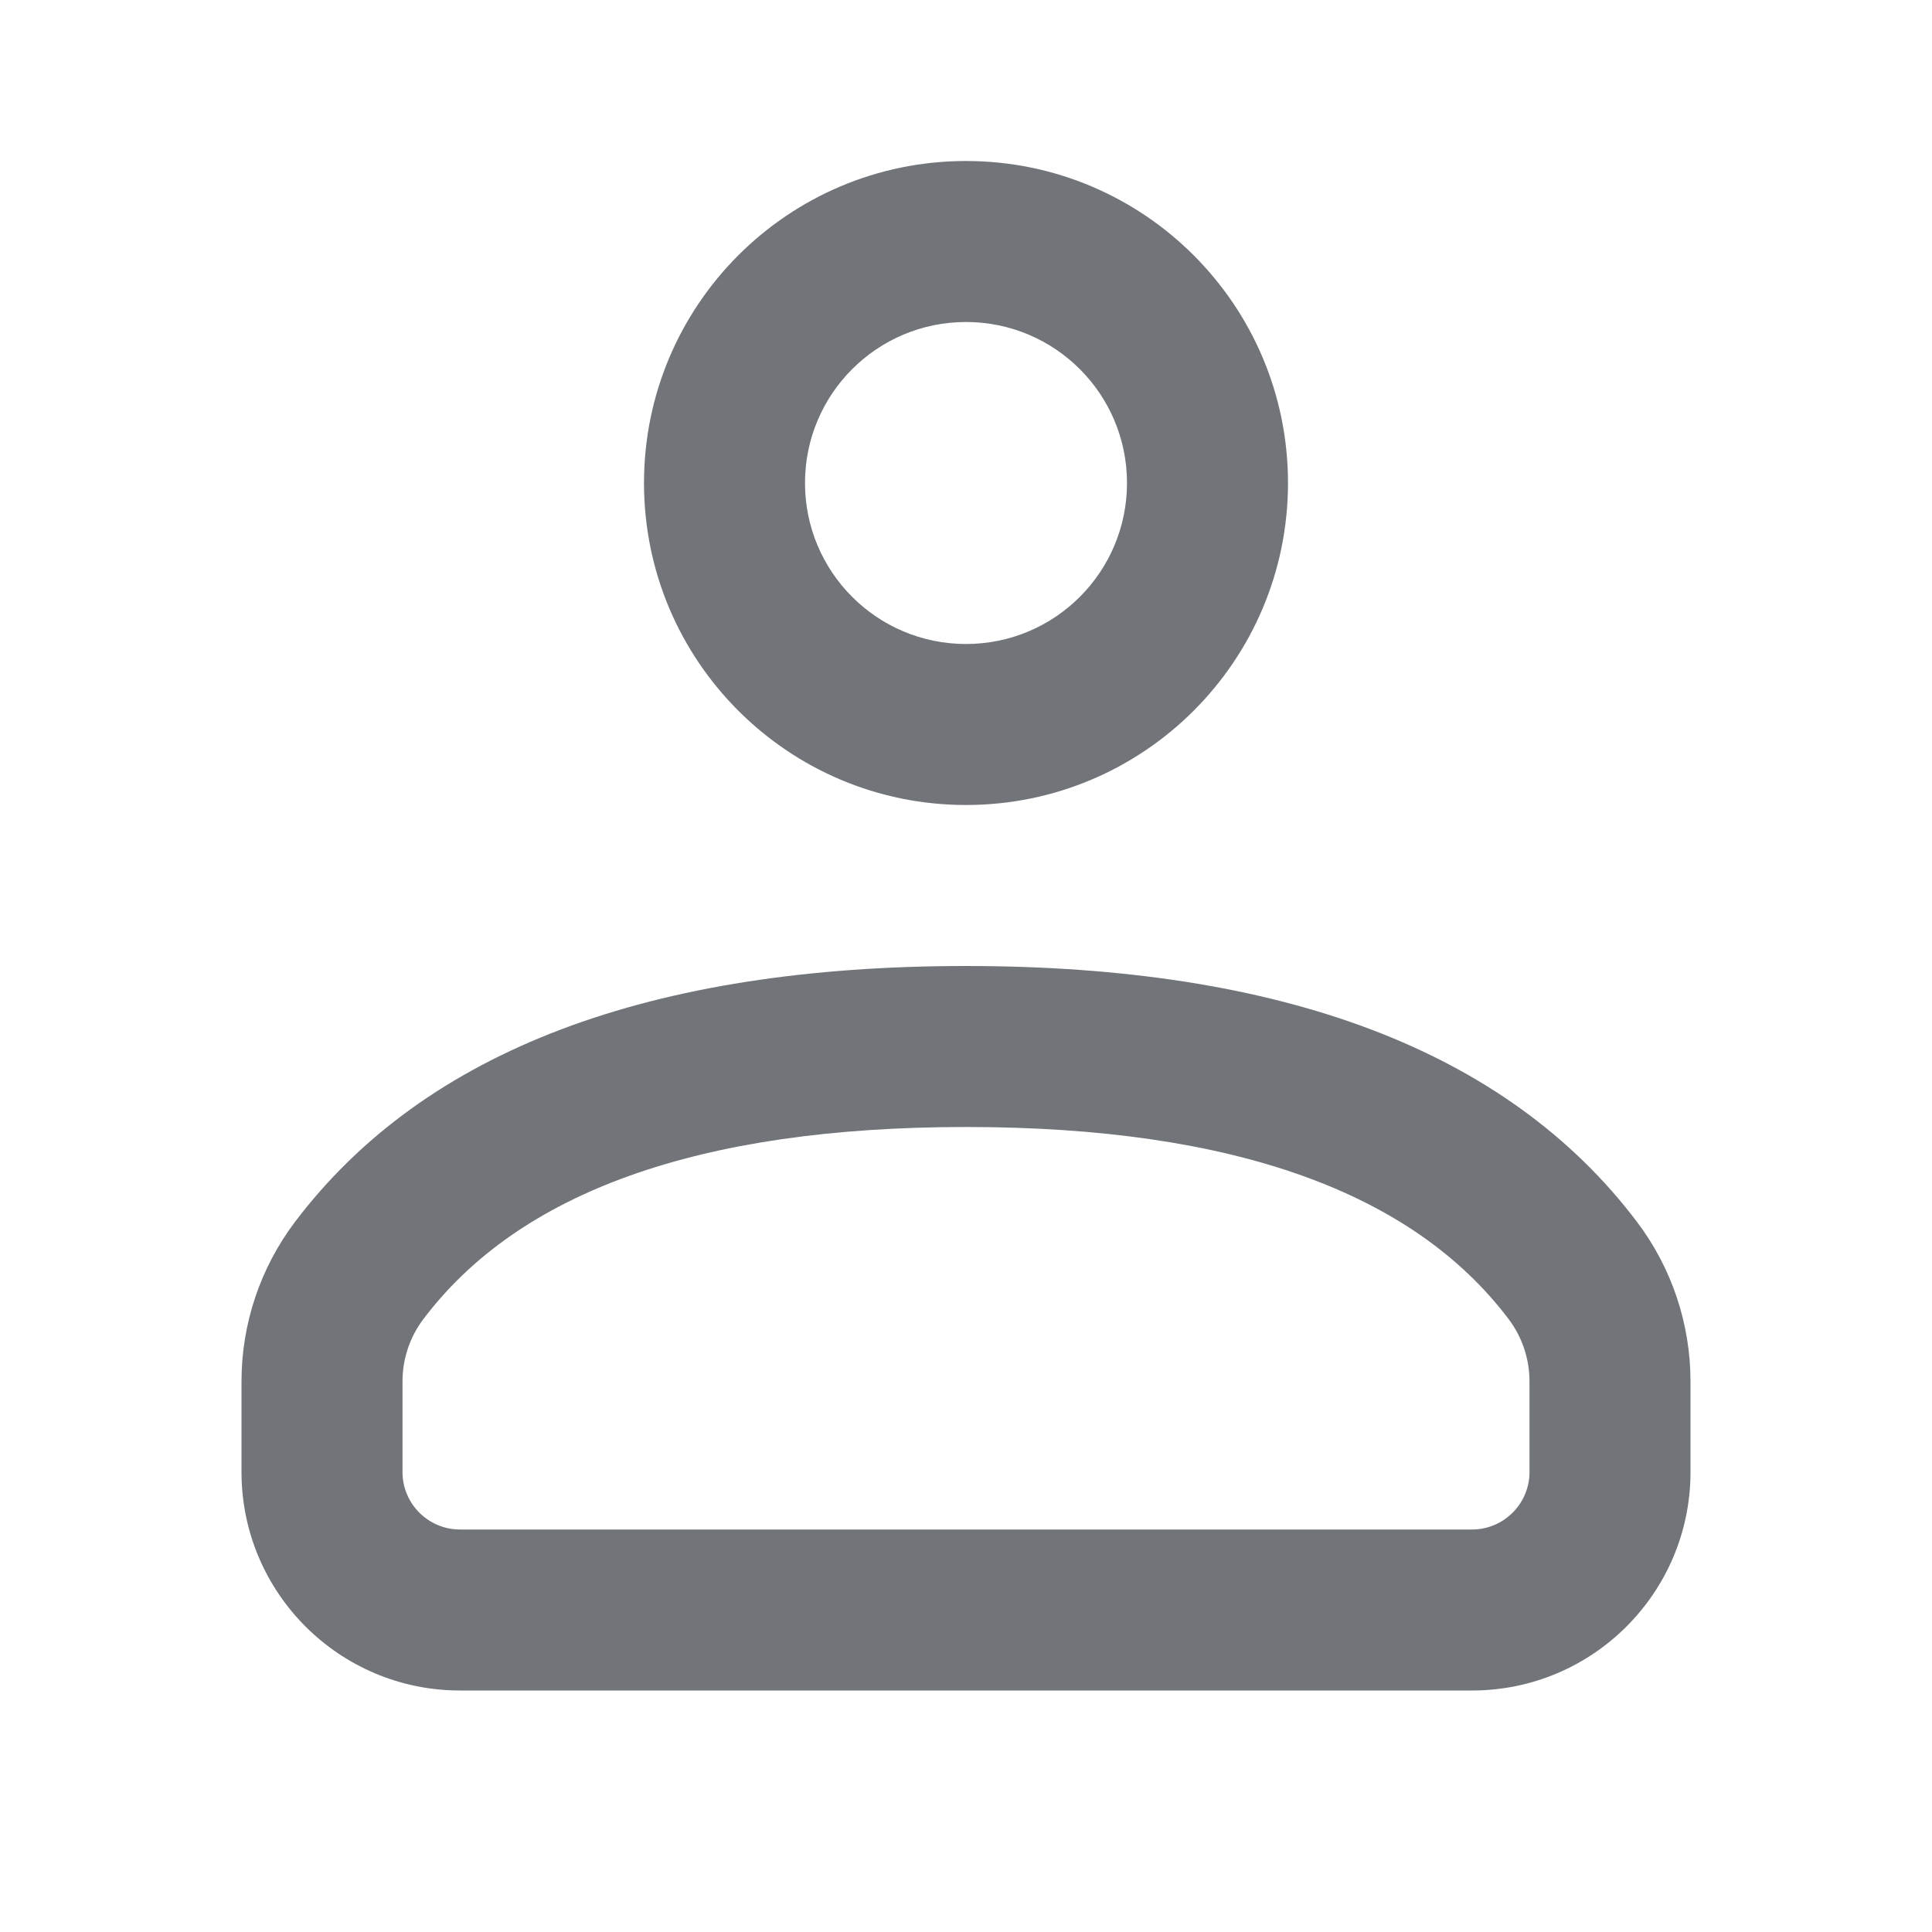
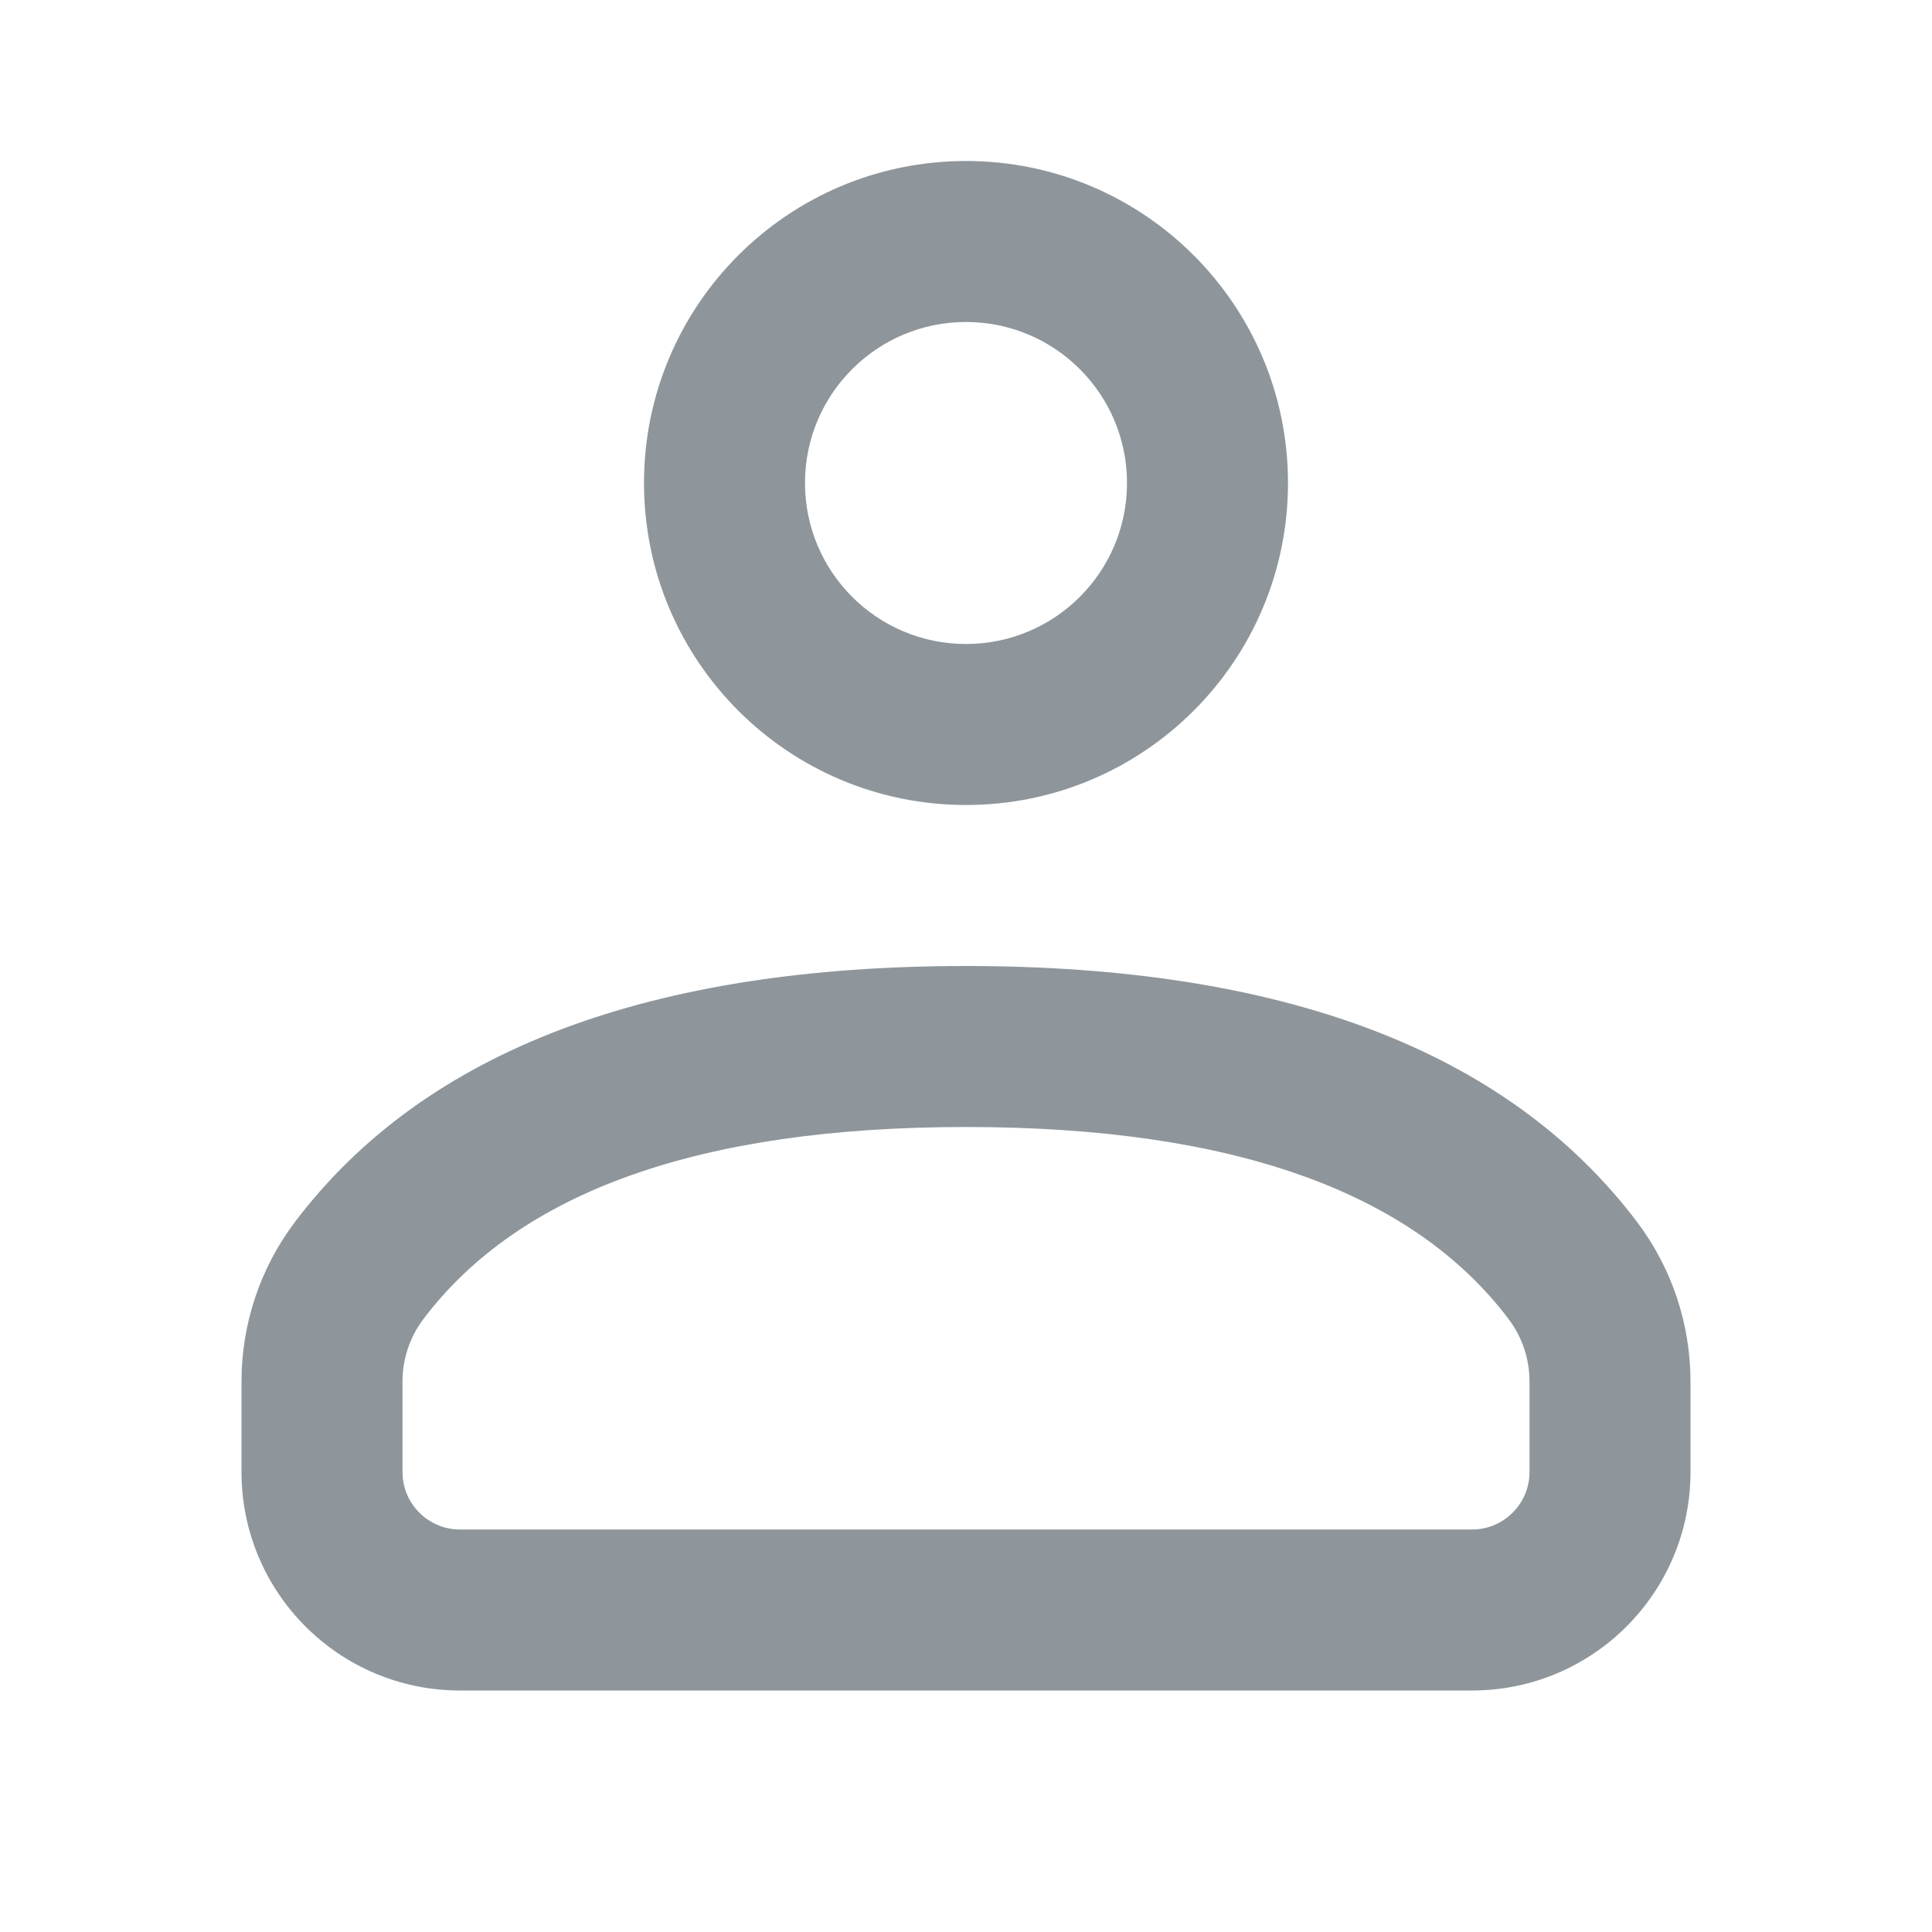
<svg xmlns="http://www.w3.org/2000/svg" width="36" height="36" viewBox="0 0 36 36">
  <g fill="none" fill-rule="evenodd">
    <polygon points="0 0 36 0 36 36 0 36" />
-     <path fill="#717579" fill-rule="nonzero" d="M18,18 C23.861,18 28.073,19.555 30.503,22.768 C31.15,23.624 31.5,24.668 31.5,25.741 L31.5,27.429 C31.5,29.677 29.677,31.5 27.429,31.5 L8.571,31.5 C6.323,31.5 4.5,29.677 4.5,27.429 L4.5,25.741 C4.5,24.668 4.85,23.624 5.497,22.768 C7.927,19.555 12.139,18 18,18 Z M18,21 C12.993,21 9.667,22.227 7.89,24.578 C7.637,24.912 7.5,25.321 7.5,25.741 L7.5,27.429 C7.5,28.02 7.98,28.5 8.571,28.5 L27.429,28.5 C28.02,28.5 28.5,28.02 28.5,27.429 L28.5,25.741 C28.5,25.321 28.363,24.912 28.11,24.578 C26.333,22.227 23.007,21 18,21 Z M18,3 C21.314,3 24,5.686 24,9 C24,12.314 21.314,15 18,15 C14.686,15 12,12.314 12,9 C12,5.686 14.686,3 18,3 Z M18,6 C16.343,6 15,7.343 15,9 C15,10.657 16.343,12 18,12 C19.657,12 21,10.657 21,9 C21,7.343 19.657,6 18,6 Z" />
+     <path fill="#8E969B" fill-rule="nonzero" d="M18,18 C23.861,18 28.073,19.555 30.503,22.768 C31.15,23.624 31.5,24.668 31.5,25.741 L31.5,27.429 C31.5,29.677 29.677,31.5 27.429,31.5 L8.571,31.5 C6.323,31.5 4.5,29.677 4.5,27.429 L4.5,25.741 C4.5,24.668 4.85,23.624 5.497,22.768 C7.927,19.555 12.139,18 18,18 Z M18,21 C12.993,21 9.667,22.227 7.89,24.578 C7.637,24.912 7.5,25.321 7.5,25.741 L7.5,27.429 C7.5,28.02 7.98,28.5 8.571,28.5 L27.429,28.5 C28.02,28.5 28.5,28.02 28.5,27.429 L28.5,25.741 C28.5,25.321 28.363,24.912 28.11,24.578 C26.333,22.227 23.007,21 18,21 Z M18,3 C21.314,3 24,5.686 24,9 C24,12.314 21.314,15 18,15 C14.686,15 12,12.314 12,9 C12,5.686 14.686,3 18,3 Z M18,6 C16.343,6 15,7.343 15,9 C15,10.657 16.343,12 18,12 C19.657,12 21,10.657 21,9 C21,7.343 19.657,6 18,6 Z" />
  </g>
</svg>
